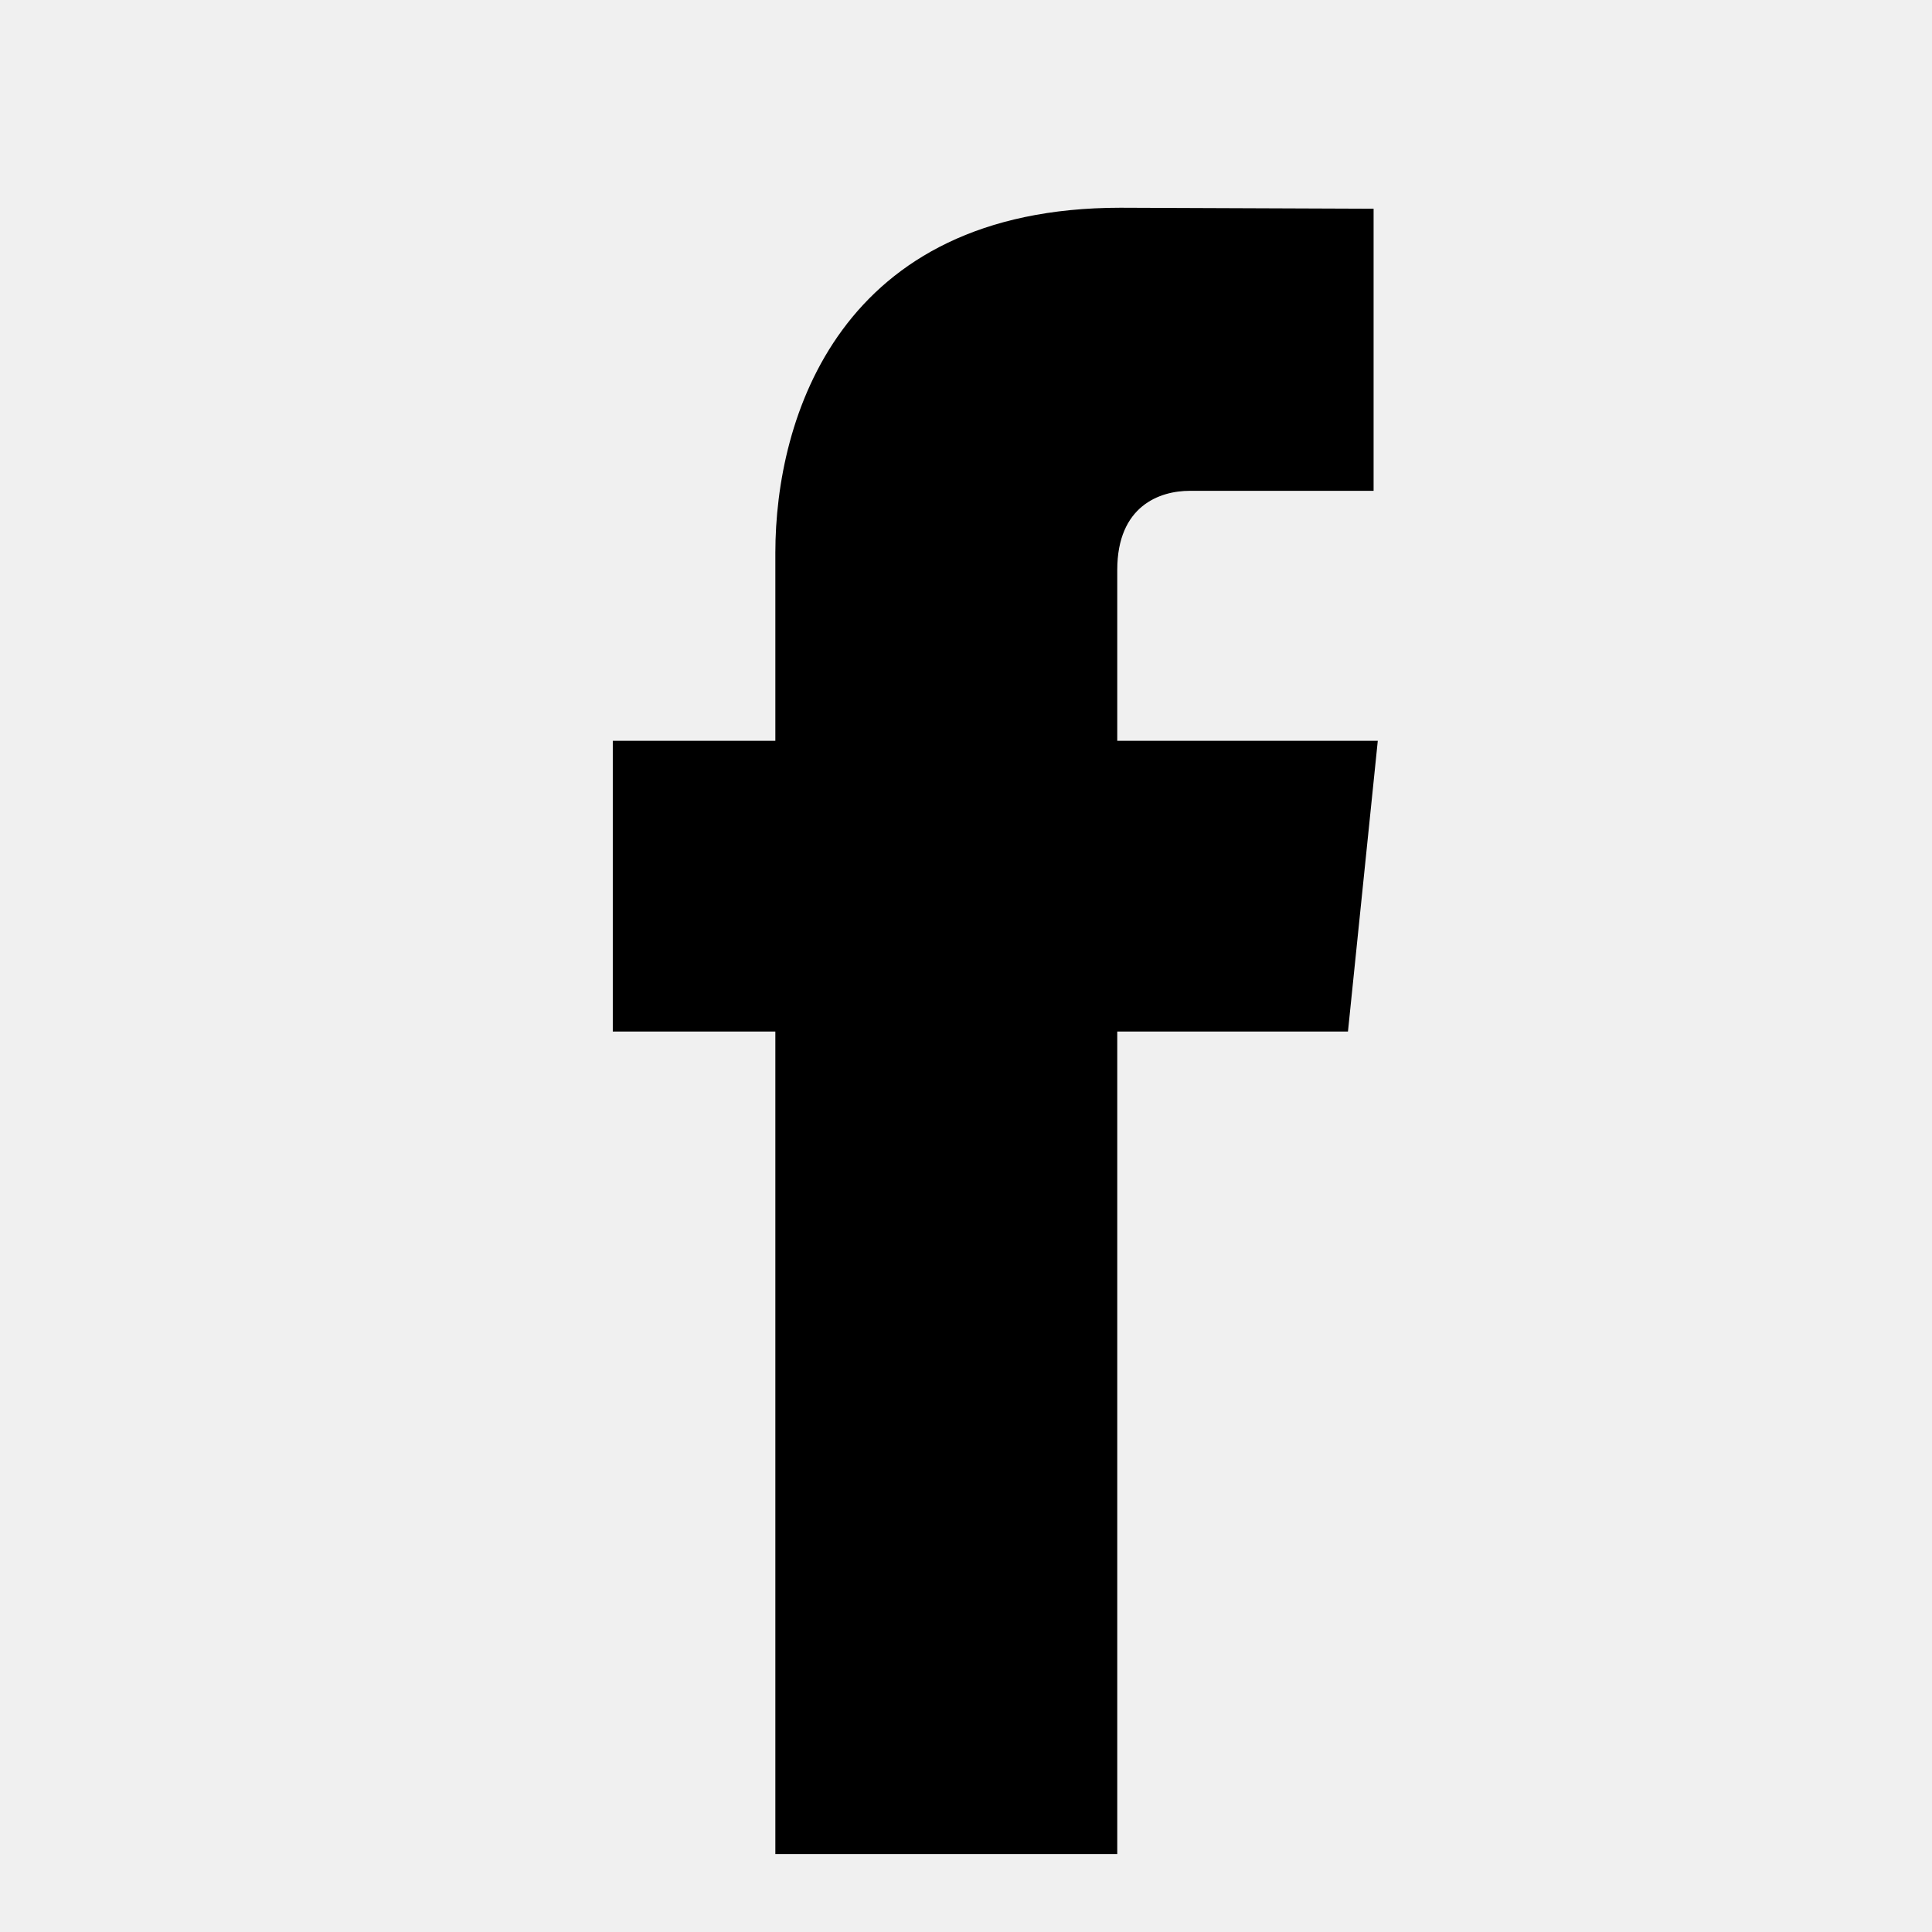
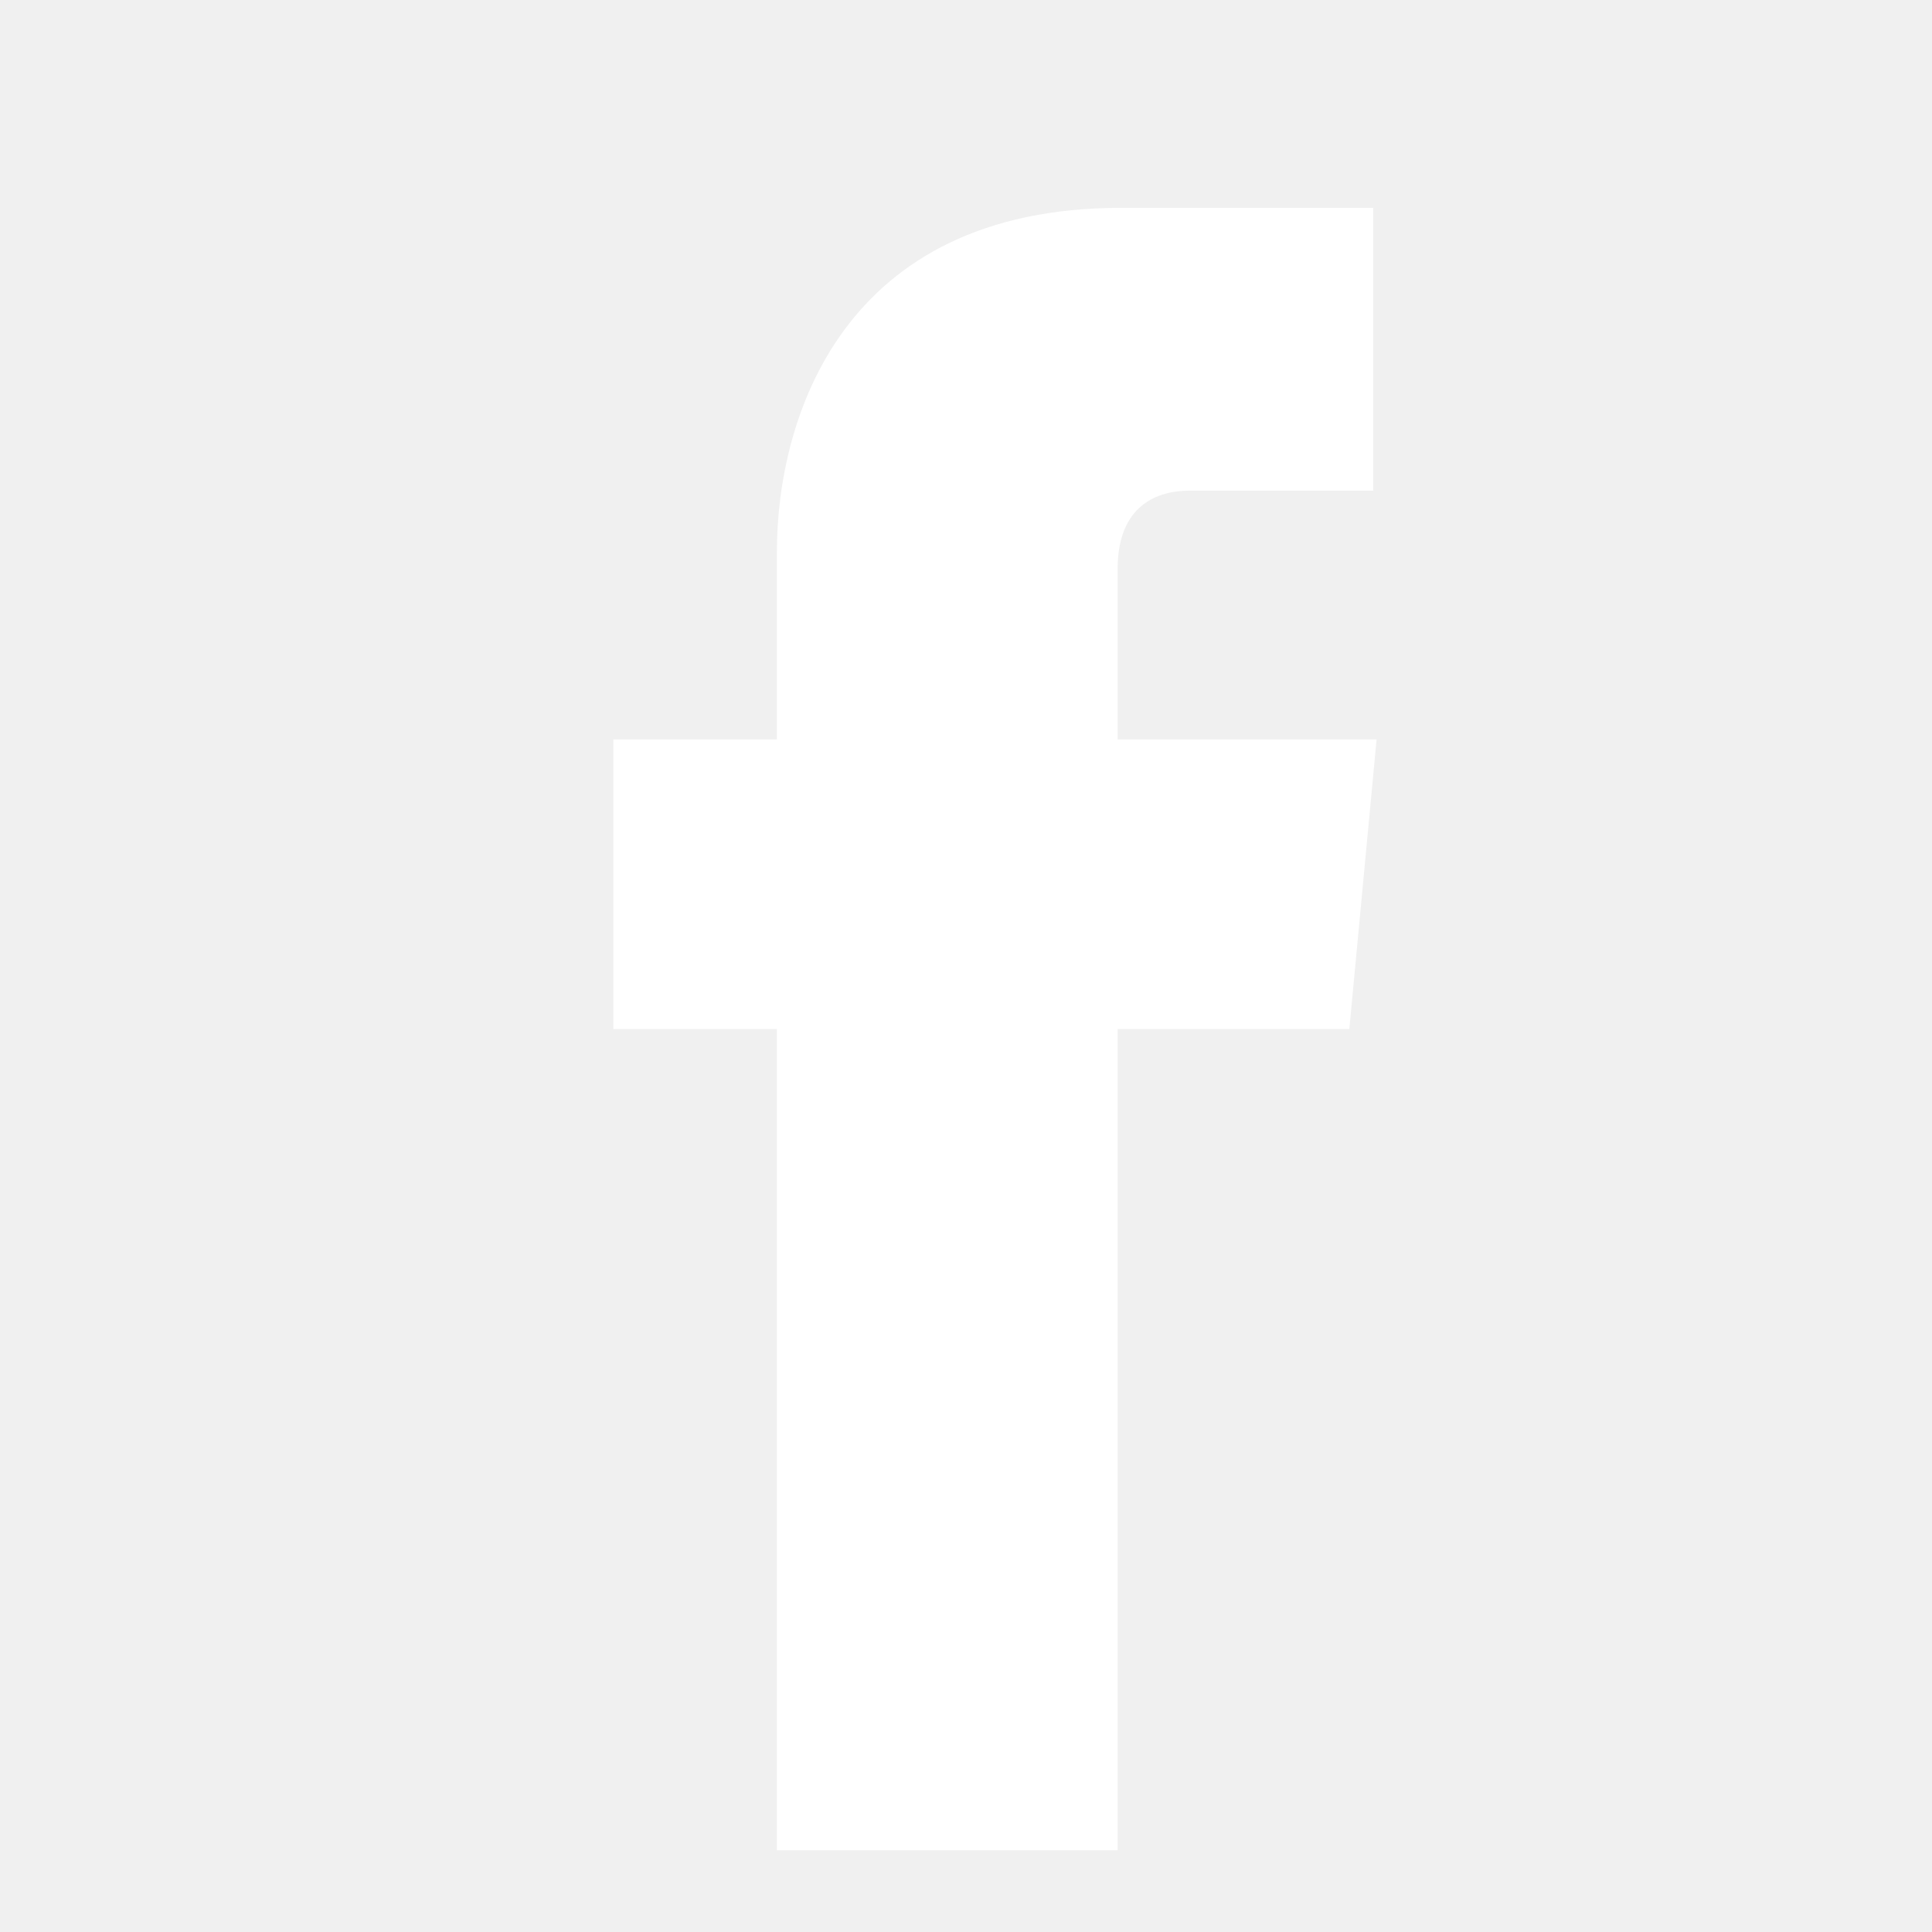
- <svg xmlns="http://www.w3.org/2000/svg" enable-background="new 0 0 56.693 56.693" height="56.693px" id="Layer_1" version="1.1" viewBox="0 0 56.693 56.693" width="56.693px" xml:space="preserve">
-   <path d="M40.43,21.739h-7.645v-5.014c0-1.883,1.248-2.322,2.127-2.322c0.877,0,5.395,0,5.395,0V6.125l-7.43-0.029  c-8.248,0-10.125,6.174-10.125,10.125v5.518h-4.77v8.53h4.77c0,10.947,0,24.137,0,24.137h10.033c0,0,0-13.32,0-24.137h6.77  L40.43,21.739z" />
+ <svg xmlns="http://www.w3.org/2000/svg" version="1.1" id="Layer_1" x="0px" y="0px" viewBox="0 0 56.7 56.7" style="enable-background:new 0 0 56.7 56.7;" xml:space="preserve">
+   <style type="text/css">
+ 	.st0{fill:#FFFFFF;}
+ </style>
+   <path class="st0" d="M40.4,21.7h-7.6v-5c0-1.9,1.2-2.3,2.1-2.3c0.9,0,5.4,0,5.4,0V6.1h-7.4c-8.2,0-10.1,6.2-10.1,10.1v5.5H18v8.5  h4.8c0,10.9,0,24.1,0,24.1h10c0,0,0-13.3,0-24.1h6.8L40.4,21.7z" />
</svg>
